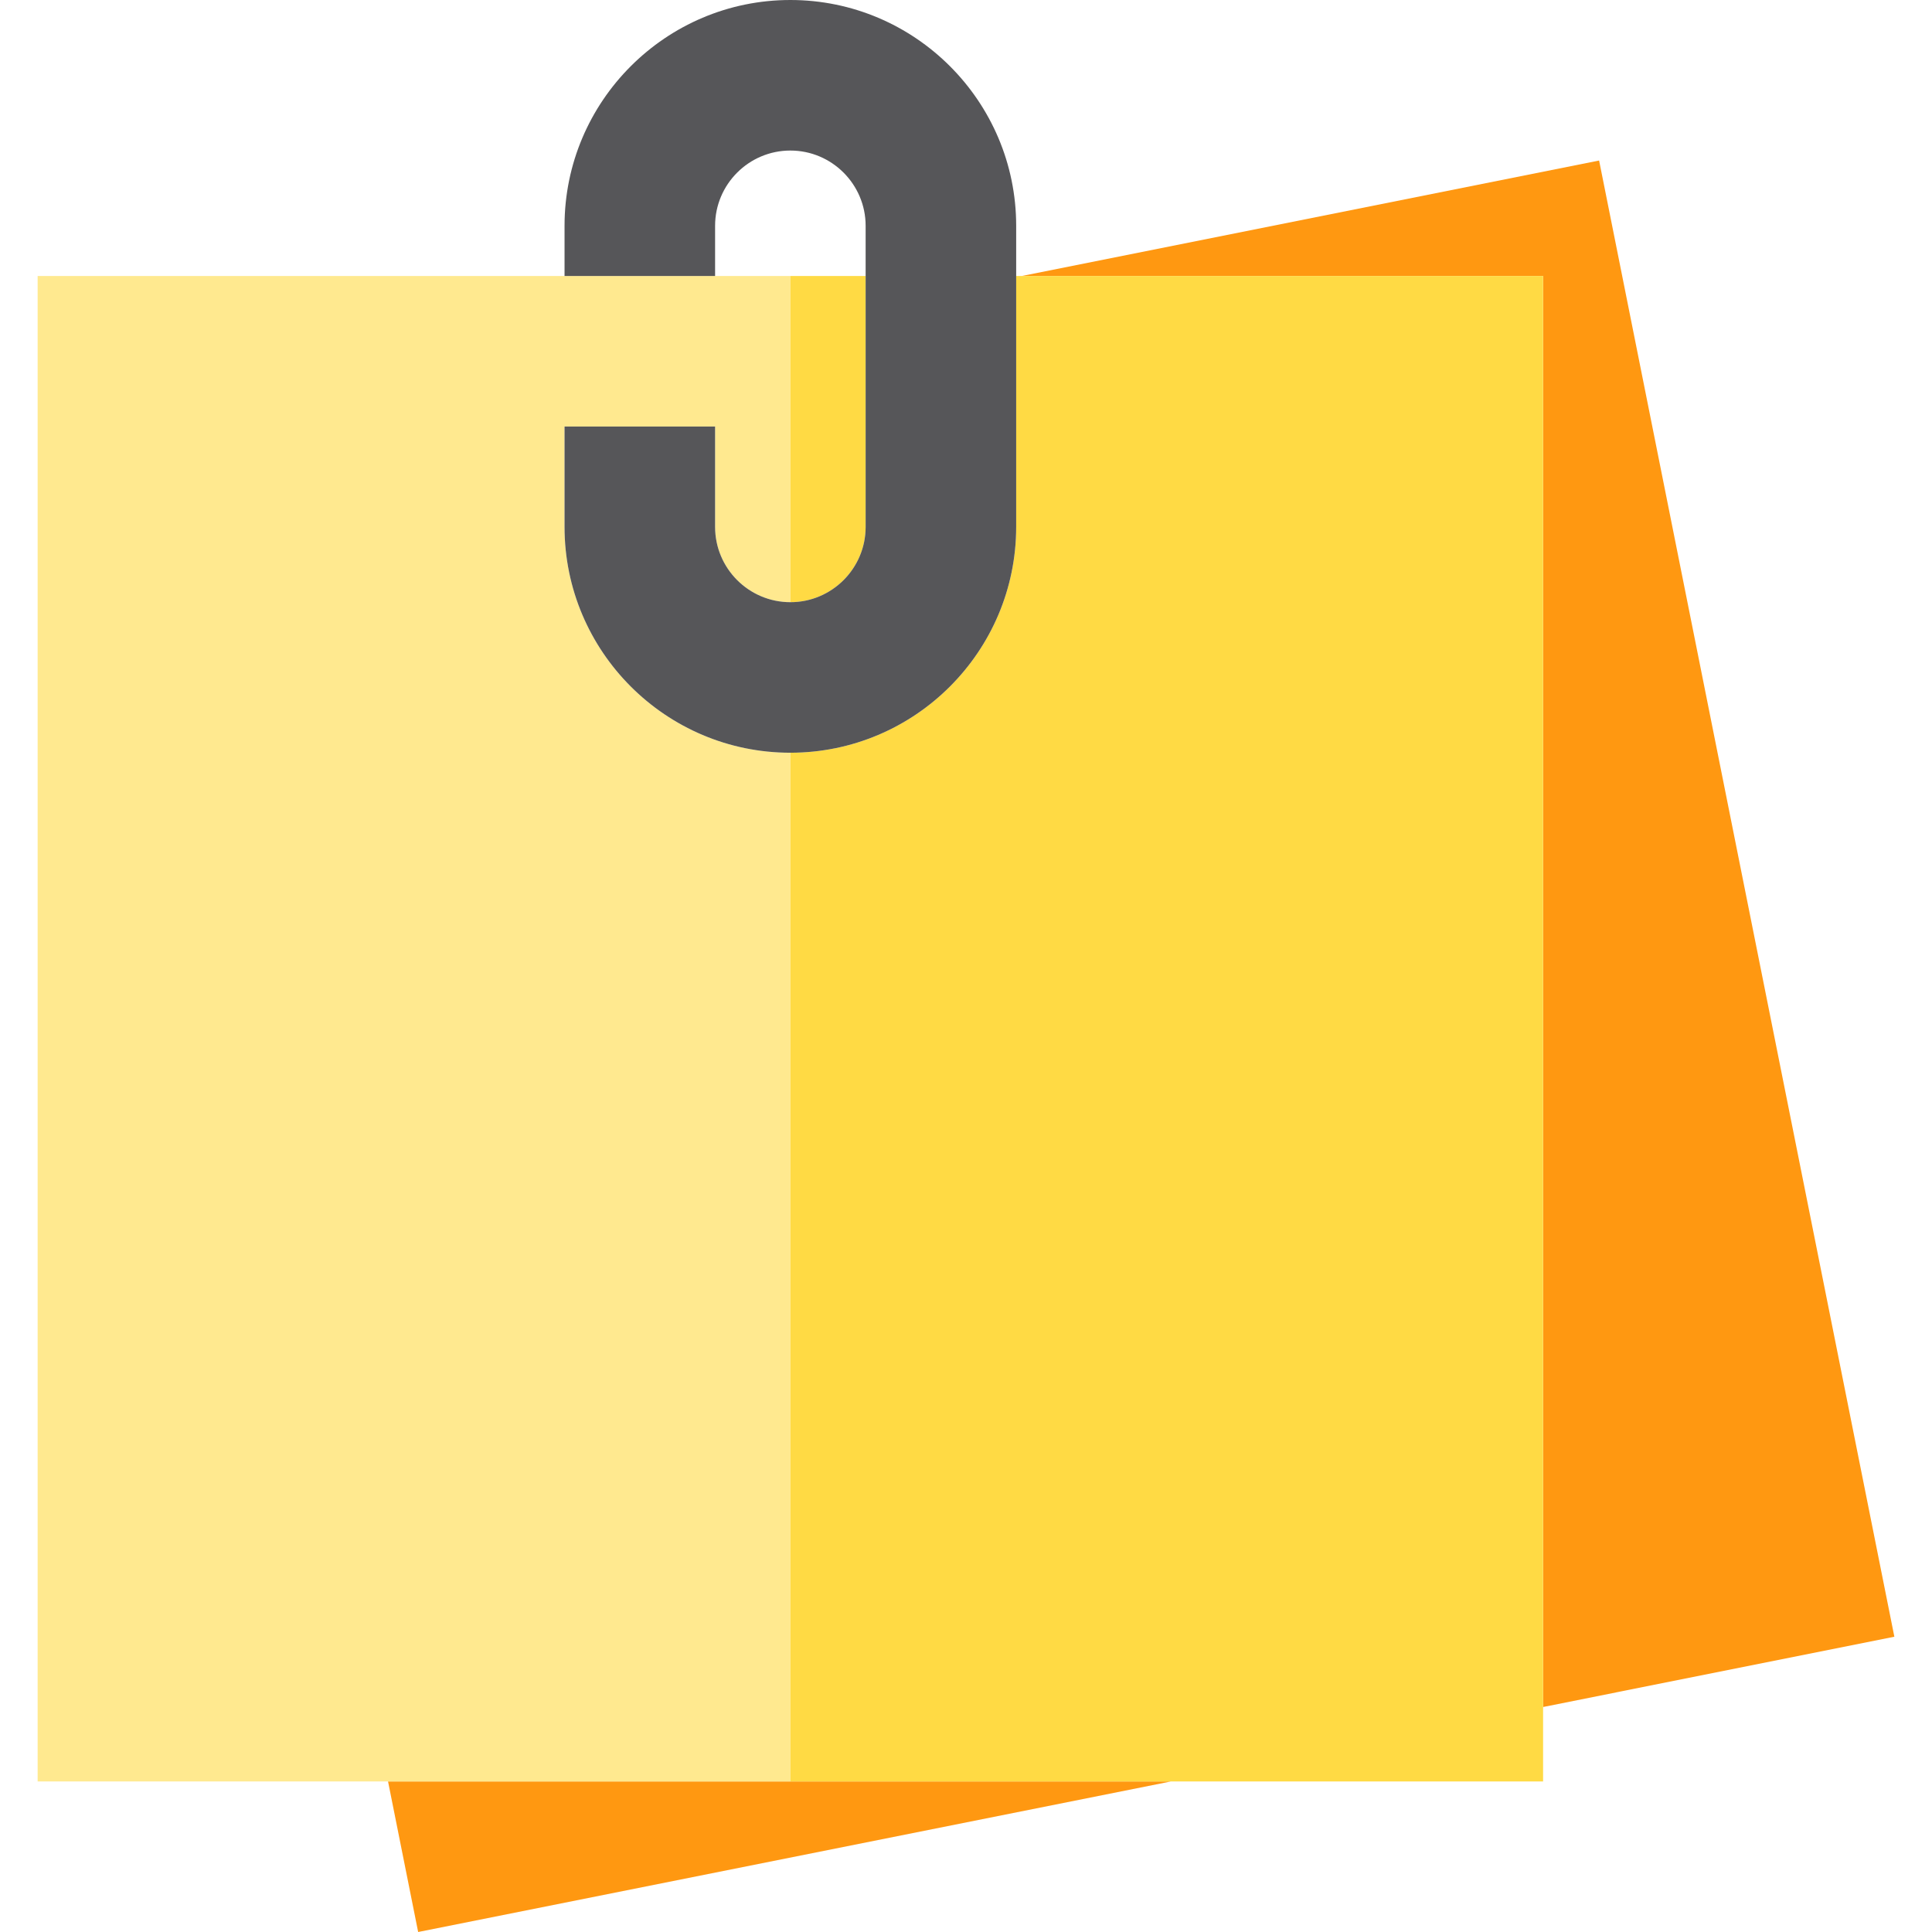
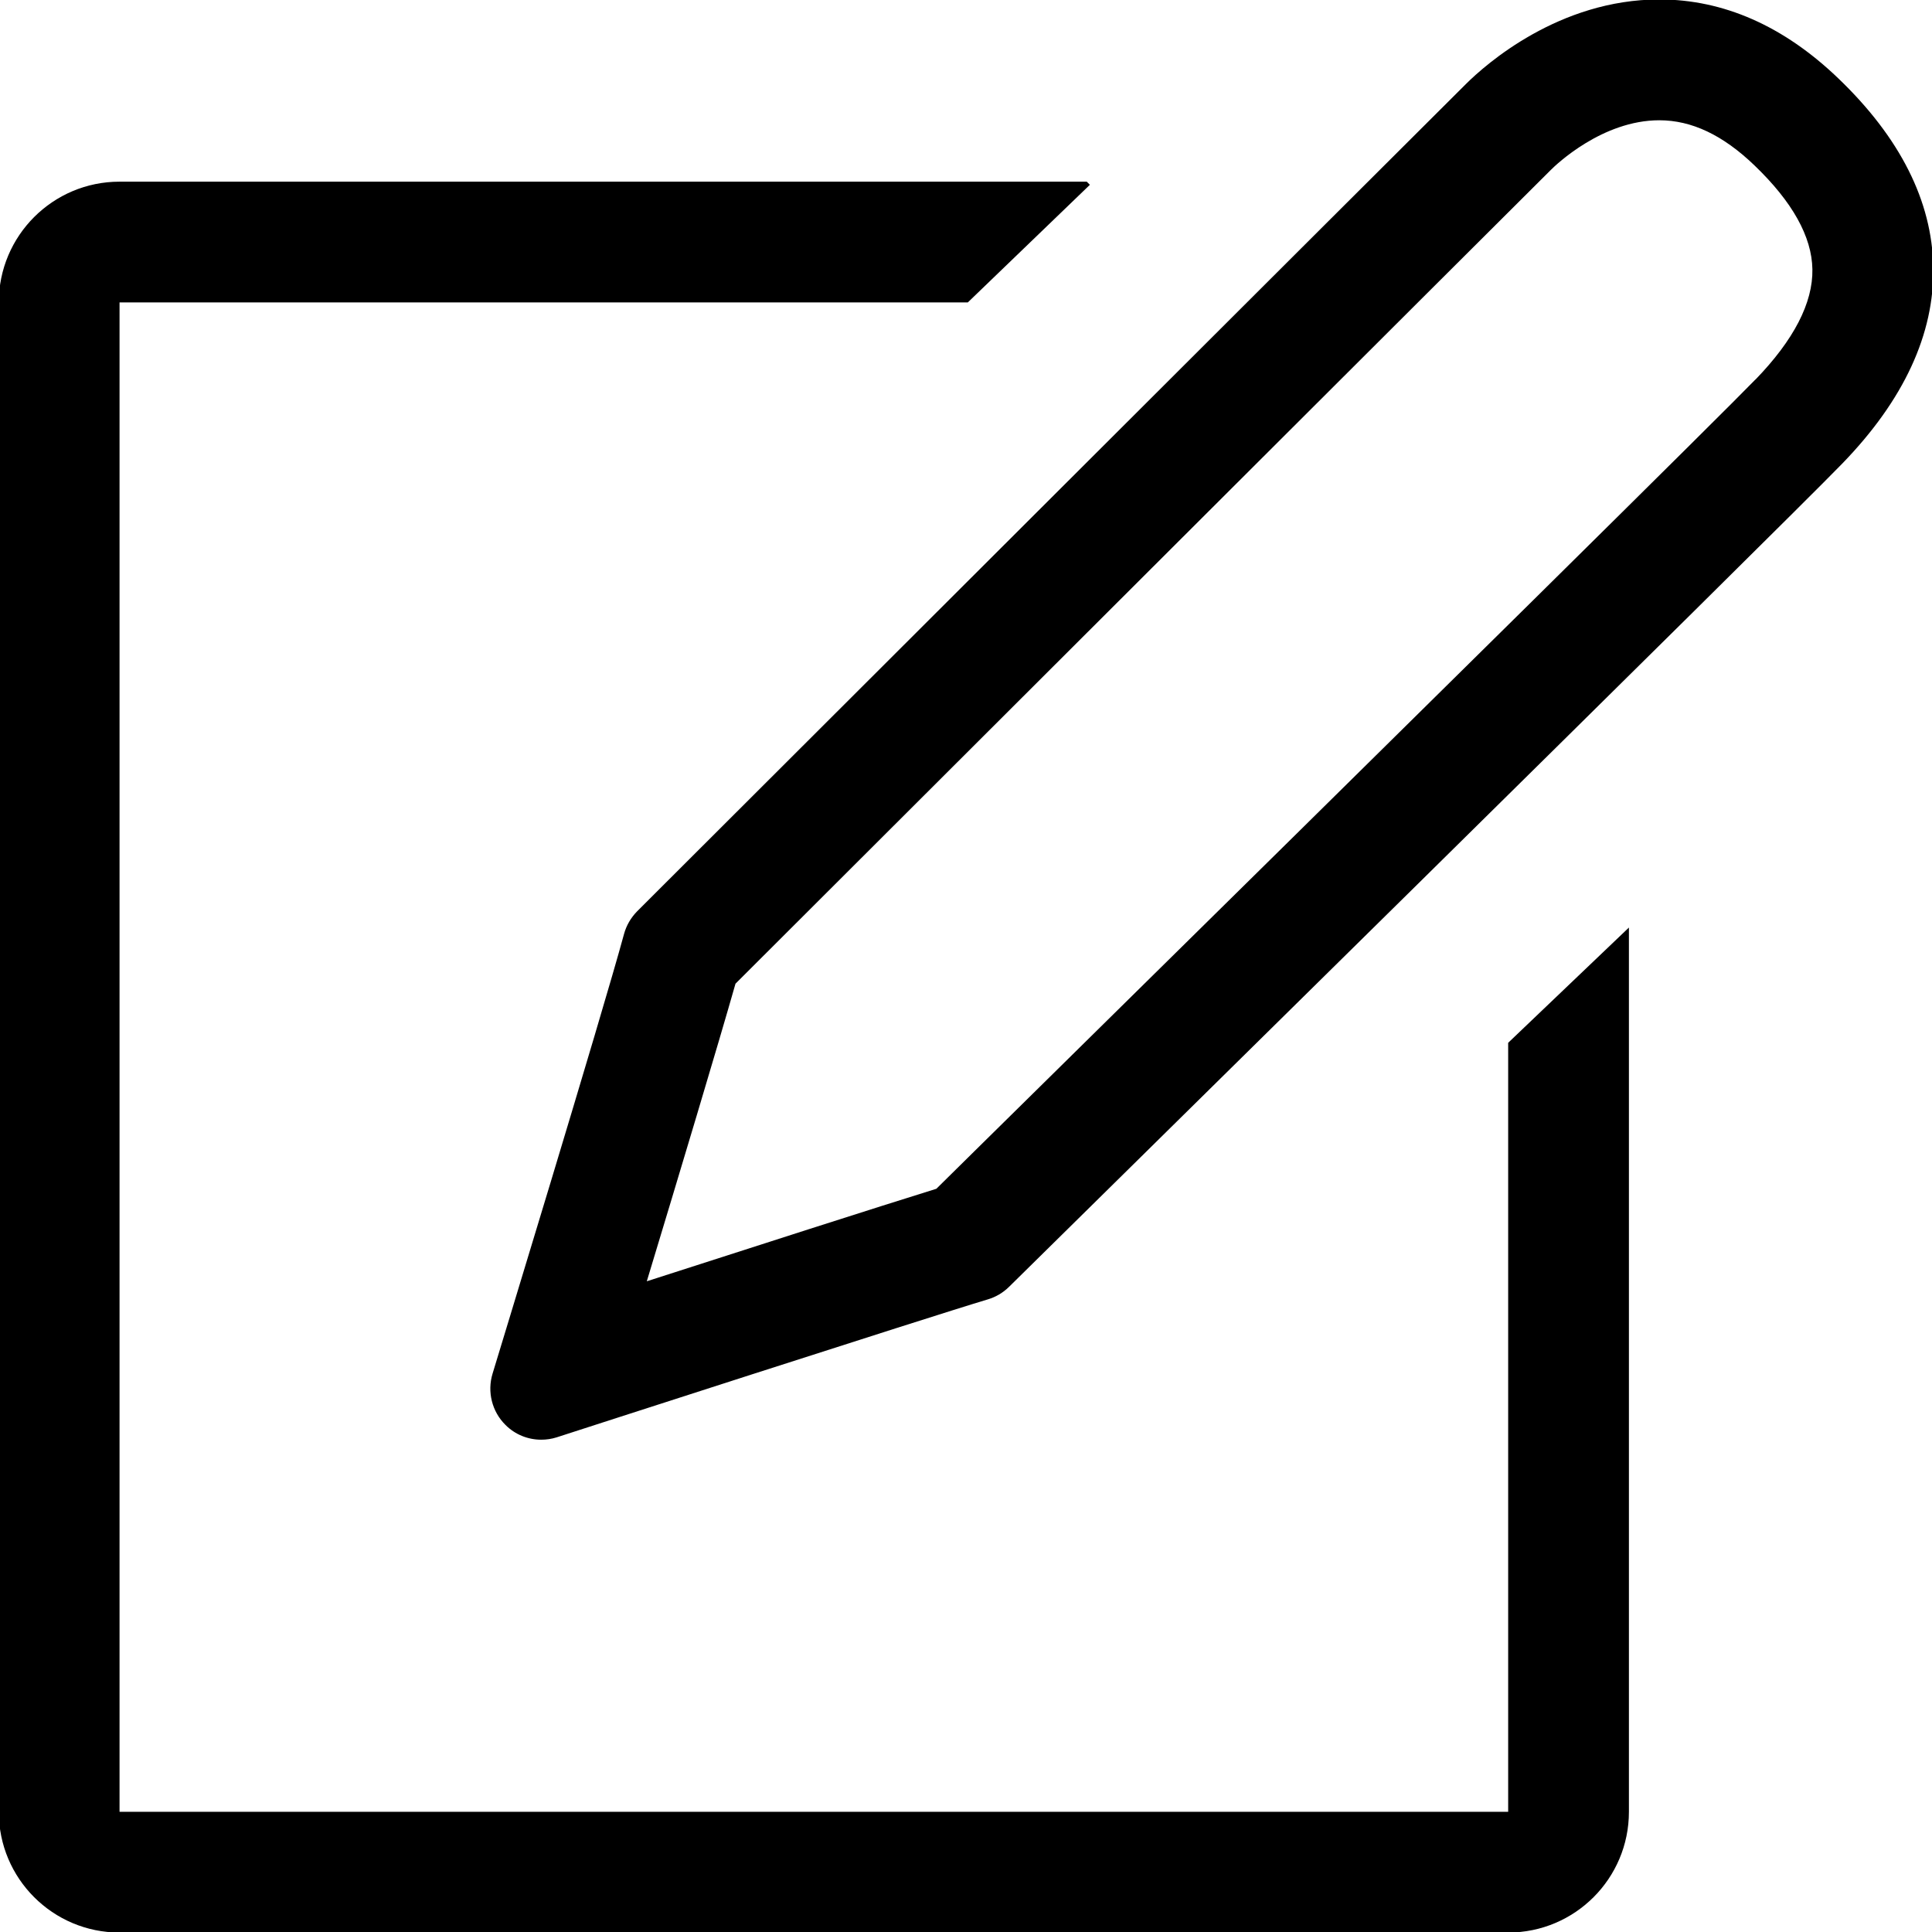
- <svg xmlns="http://www.w3.org/2000/svg" height="800px" width="800px" version="1.1" id="Capa_1" viewBox="0 0 385 385" xml:space="preserve">
-   <g id="XMLID_1027_">
-     <polygon id="XMLID_1029_" style="fill:#FF9811;" points="77.326,355 83.327,385 233.318,355 157.5,355  " />
-     <polygon id="XMLID_1030_" style="fill:#FF9811;" points="307.5,340.163 377.5,326.162 318.663,31.988 203.612,55 307.5,55  " />
-     <path id="XMLID_1031_" style="fill:#FFE98F;" d="M157.5,150c-24.813,0-45-20.186-45-45V85h30v20c0,8.271,6.729,15,15,15V55h-15h-30   H7.5v300h69.826H157.5V150z" />
-     <path id="XMLID_1032_" style="fill:#FFDA44;" d="M307.5,340.163V55H203.612H202.5v50c0,24.814-20.187,45-45,45v205h75.818H307.5   V340.163z" />
-     <path id="XMLID_1033_" style="fill:#FFDA44;" d="M172.5,105V55h-15v65C165.771,120,172.5,113.271,172.5,105z" />
-     <path id="XMLID_1034_" style="fill:#565659;" d="M142.5,45c0-8.271,6.729-15,15-15s15,6.729,15,15v10v50c0,8.271-6.729,15-15,15   s-15-6.729-15-15V85h-30v20c0,24.814,20.187,45,45,45s45-20.186,45-45V55V45c0-24.813-20.187-45-45-45s-45,20.187-45,45v10h30V45z" />
+ <svg xmlns="http://www.w3.org/2000/svg" fill="#000000" width="800px" height="800px" viewBox="0 0 32 32" version="1.1">
+   <g id="SVGRepo_bgCarrier" stroke-width="0" />
+   <g id="SVGRepo_tracerCarrier" stroke-linecap="round" stroke-linejoin="round" />
+   <g id="SVGRepo_iconCarrier">
+     <path d="M24.98 30.009h-23v-25h14.050l2.022-1.948-0.052-0.052h-16.020c-1.105 0-2 0.896-2 2v25c0 1.105 0.895 2 2 2h23c1.105 0 2-0.895 2-2v-14.646l-2 1.909v12.736zM30.445 1.295c-0.902-0.865-1.898-1.304-2.961-1.304-1.663 0-2.876 1.074-3.206 1.403-0.468 0.462-13.724 13.699-13.724 13.699-0.104 0.106-0.18 0.235-0.219 0.38-0.359 1.326-2.159 7.218-2.176 7.277-0.093 0.302-0.010 0.631 0.213 0.851 0.159 0.16 0.373 0.245 0.591 0.245 0.086 0 0.172-0.012 0.257-0.039 0.061-0.020 6.141-1.986 7.141-2.285 0.132-0.039 0.252-0.11 0.351-0.207 0.631-0.623 12.816-12.618 13.802-13.637 1.020-1.052 1.526-2.146 1.507-3.253-0.019-1.094-0.55-2.147-1.575-3.129zM29.076 6.285c-0.556 0.574-4.914 4.88-12.952 12.798l-0.615 0.607c-0.921 0.285-3.128 0.994-4.796 1.532 0.537-1.773 1.181-3.916 1.469-4.929 1.717-1.715 13.075-13.055 13.506-13.48 0.084-0.084 0.851-0.821 1.795-0.821 0.536 0 1.053 0.244 1.577 0.748 0.627 0.602 0.95 1.179 0.959 1.72 0.010 0.556-0.308 1.171-0.943 1.827z" />
  </g>
</svg>
